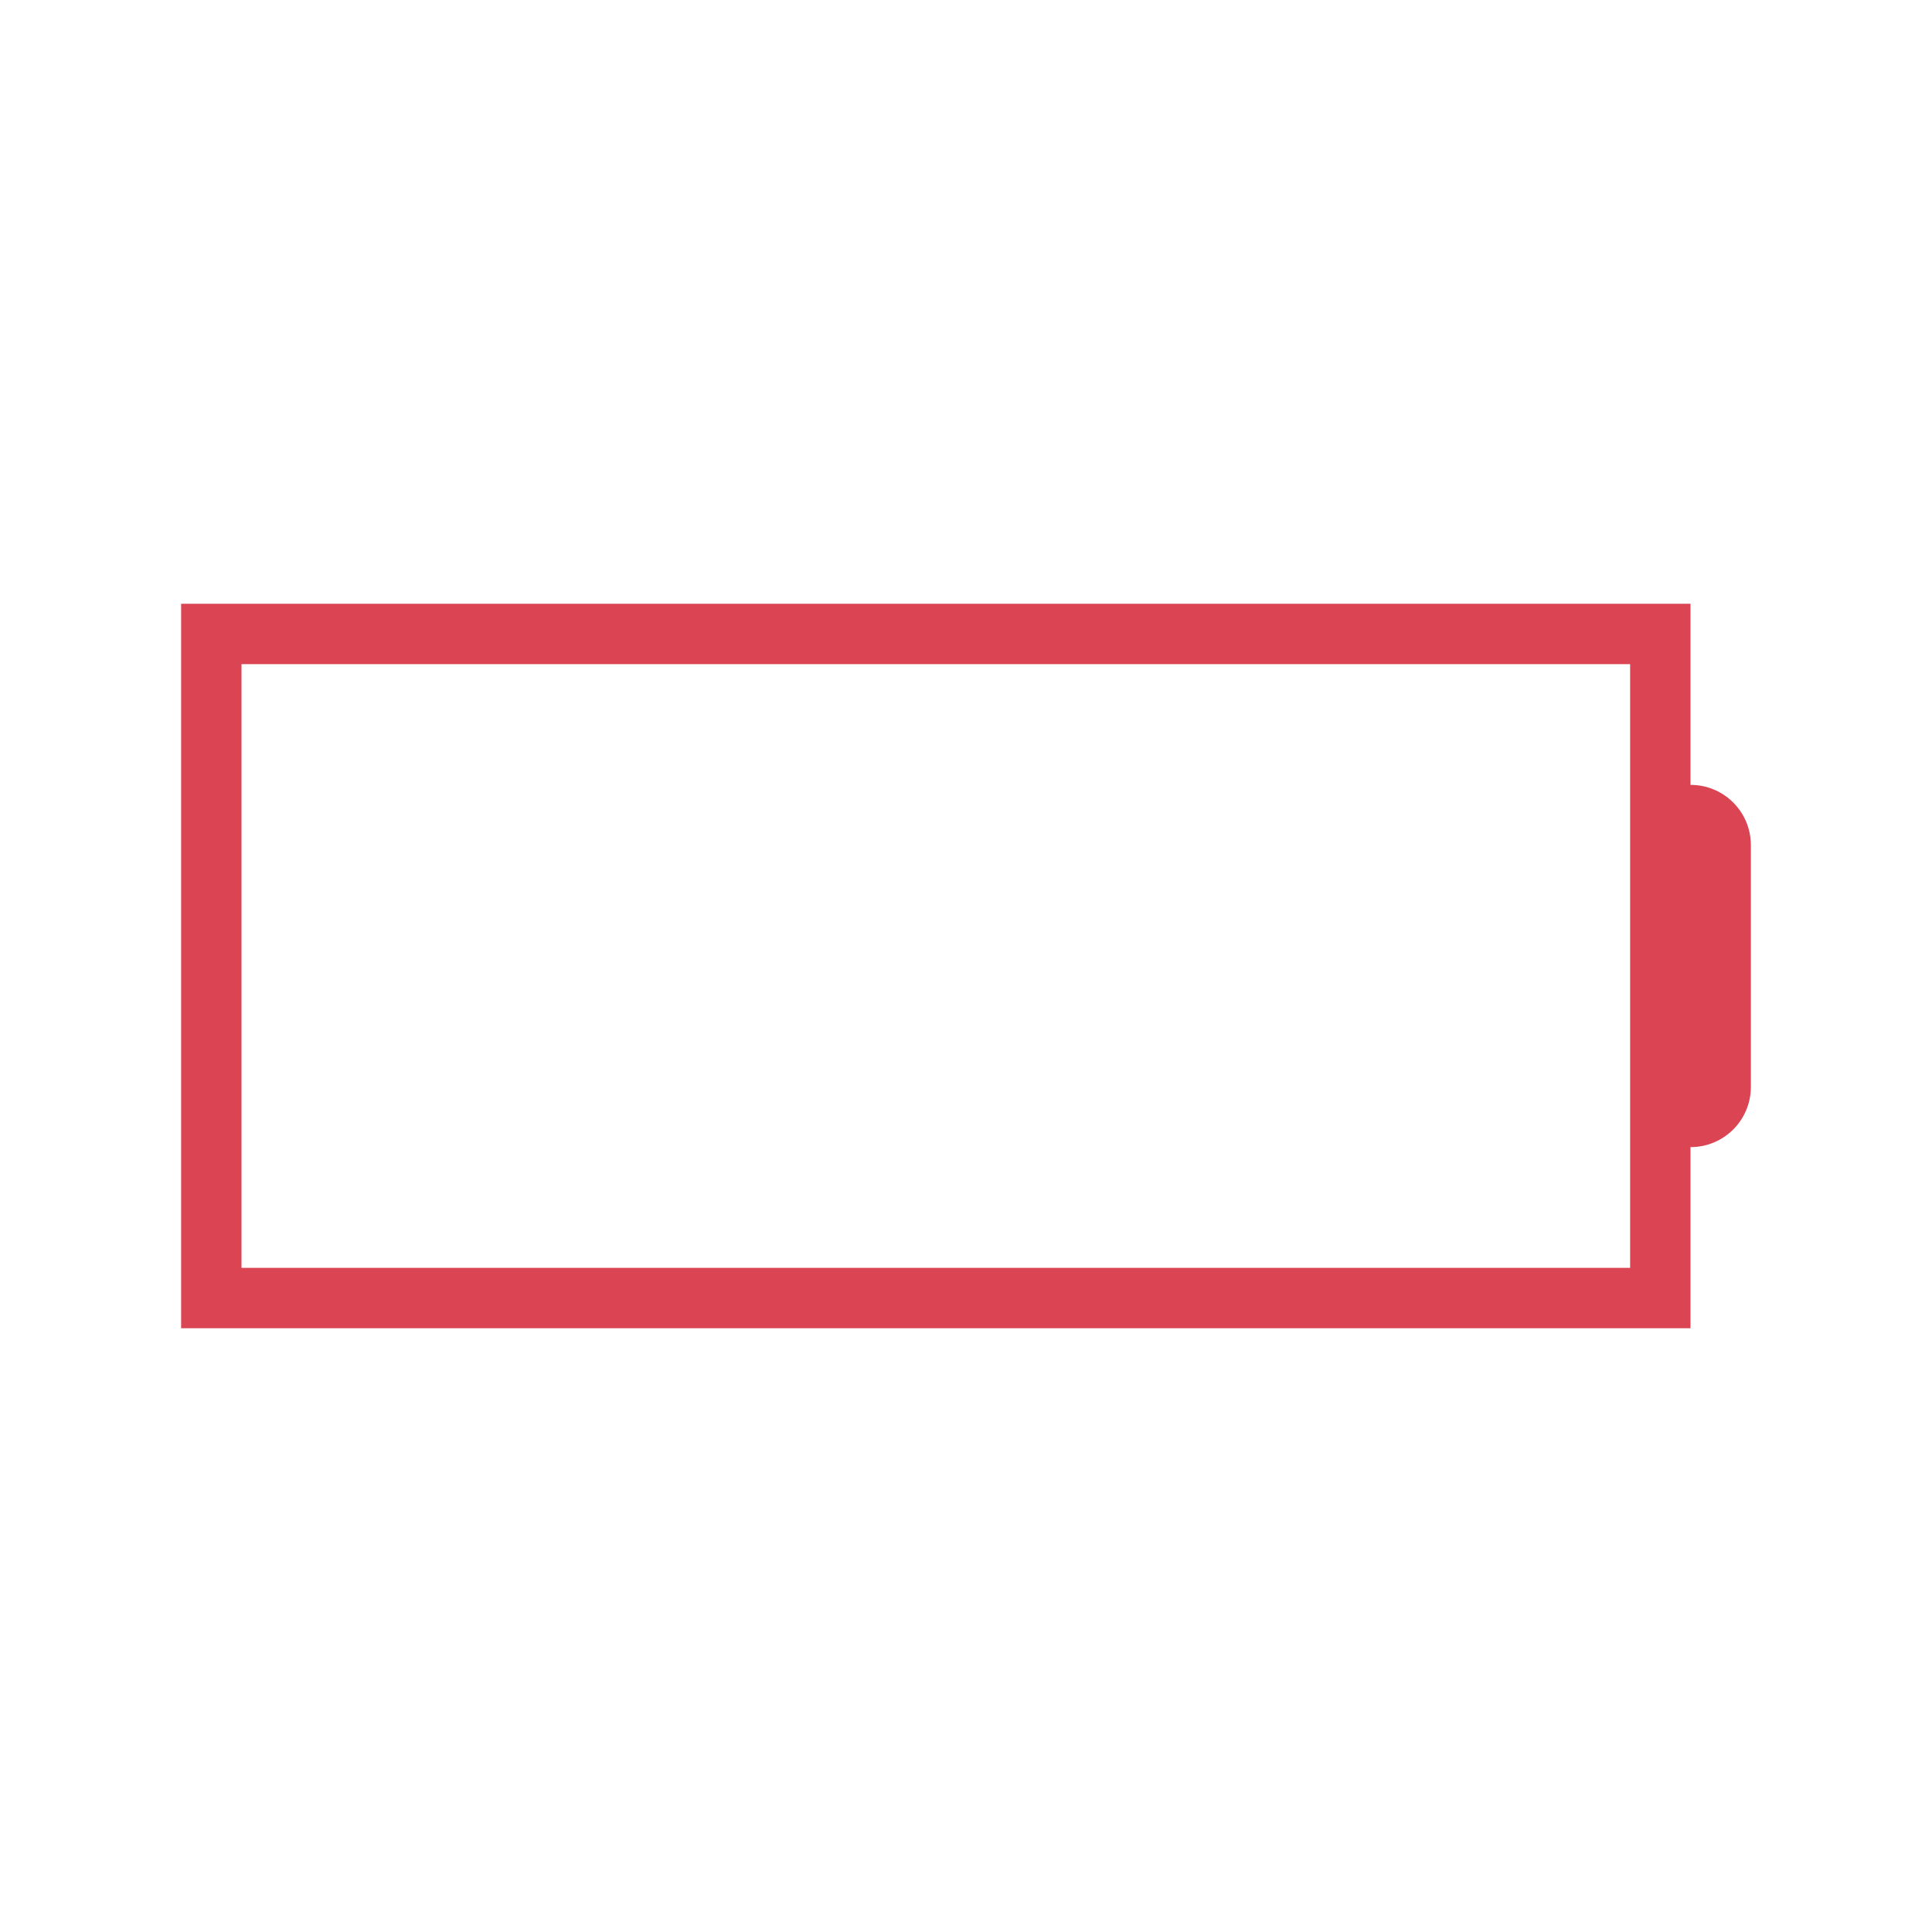
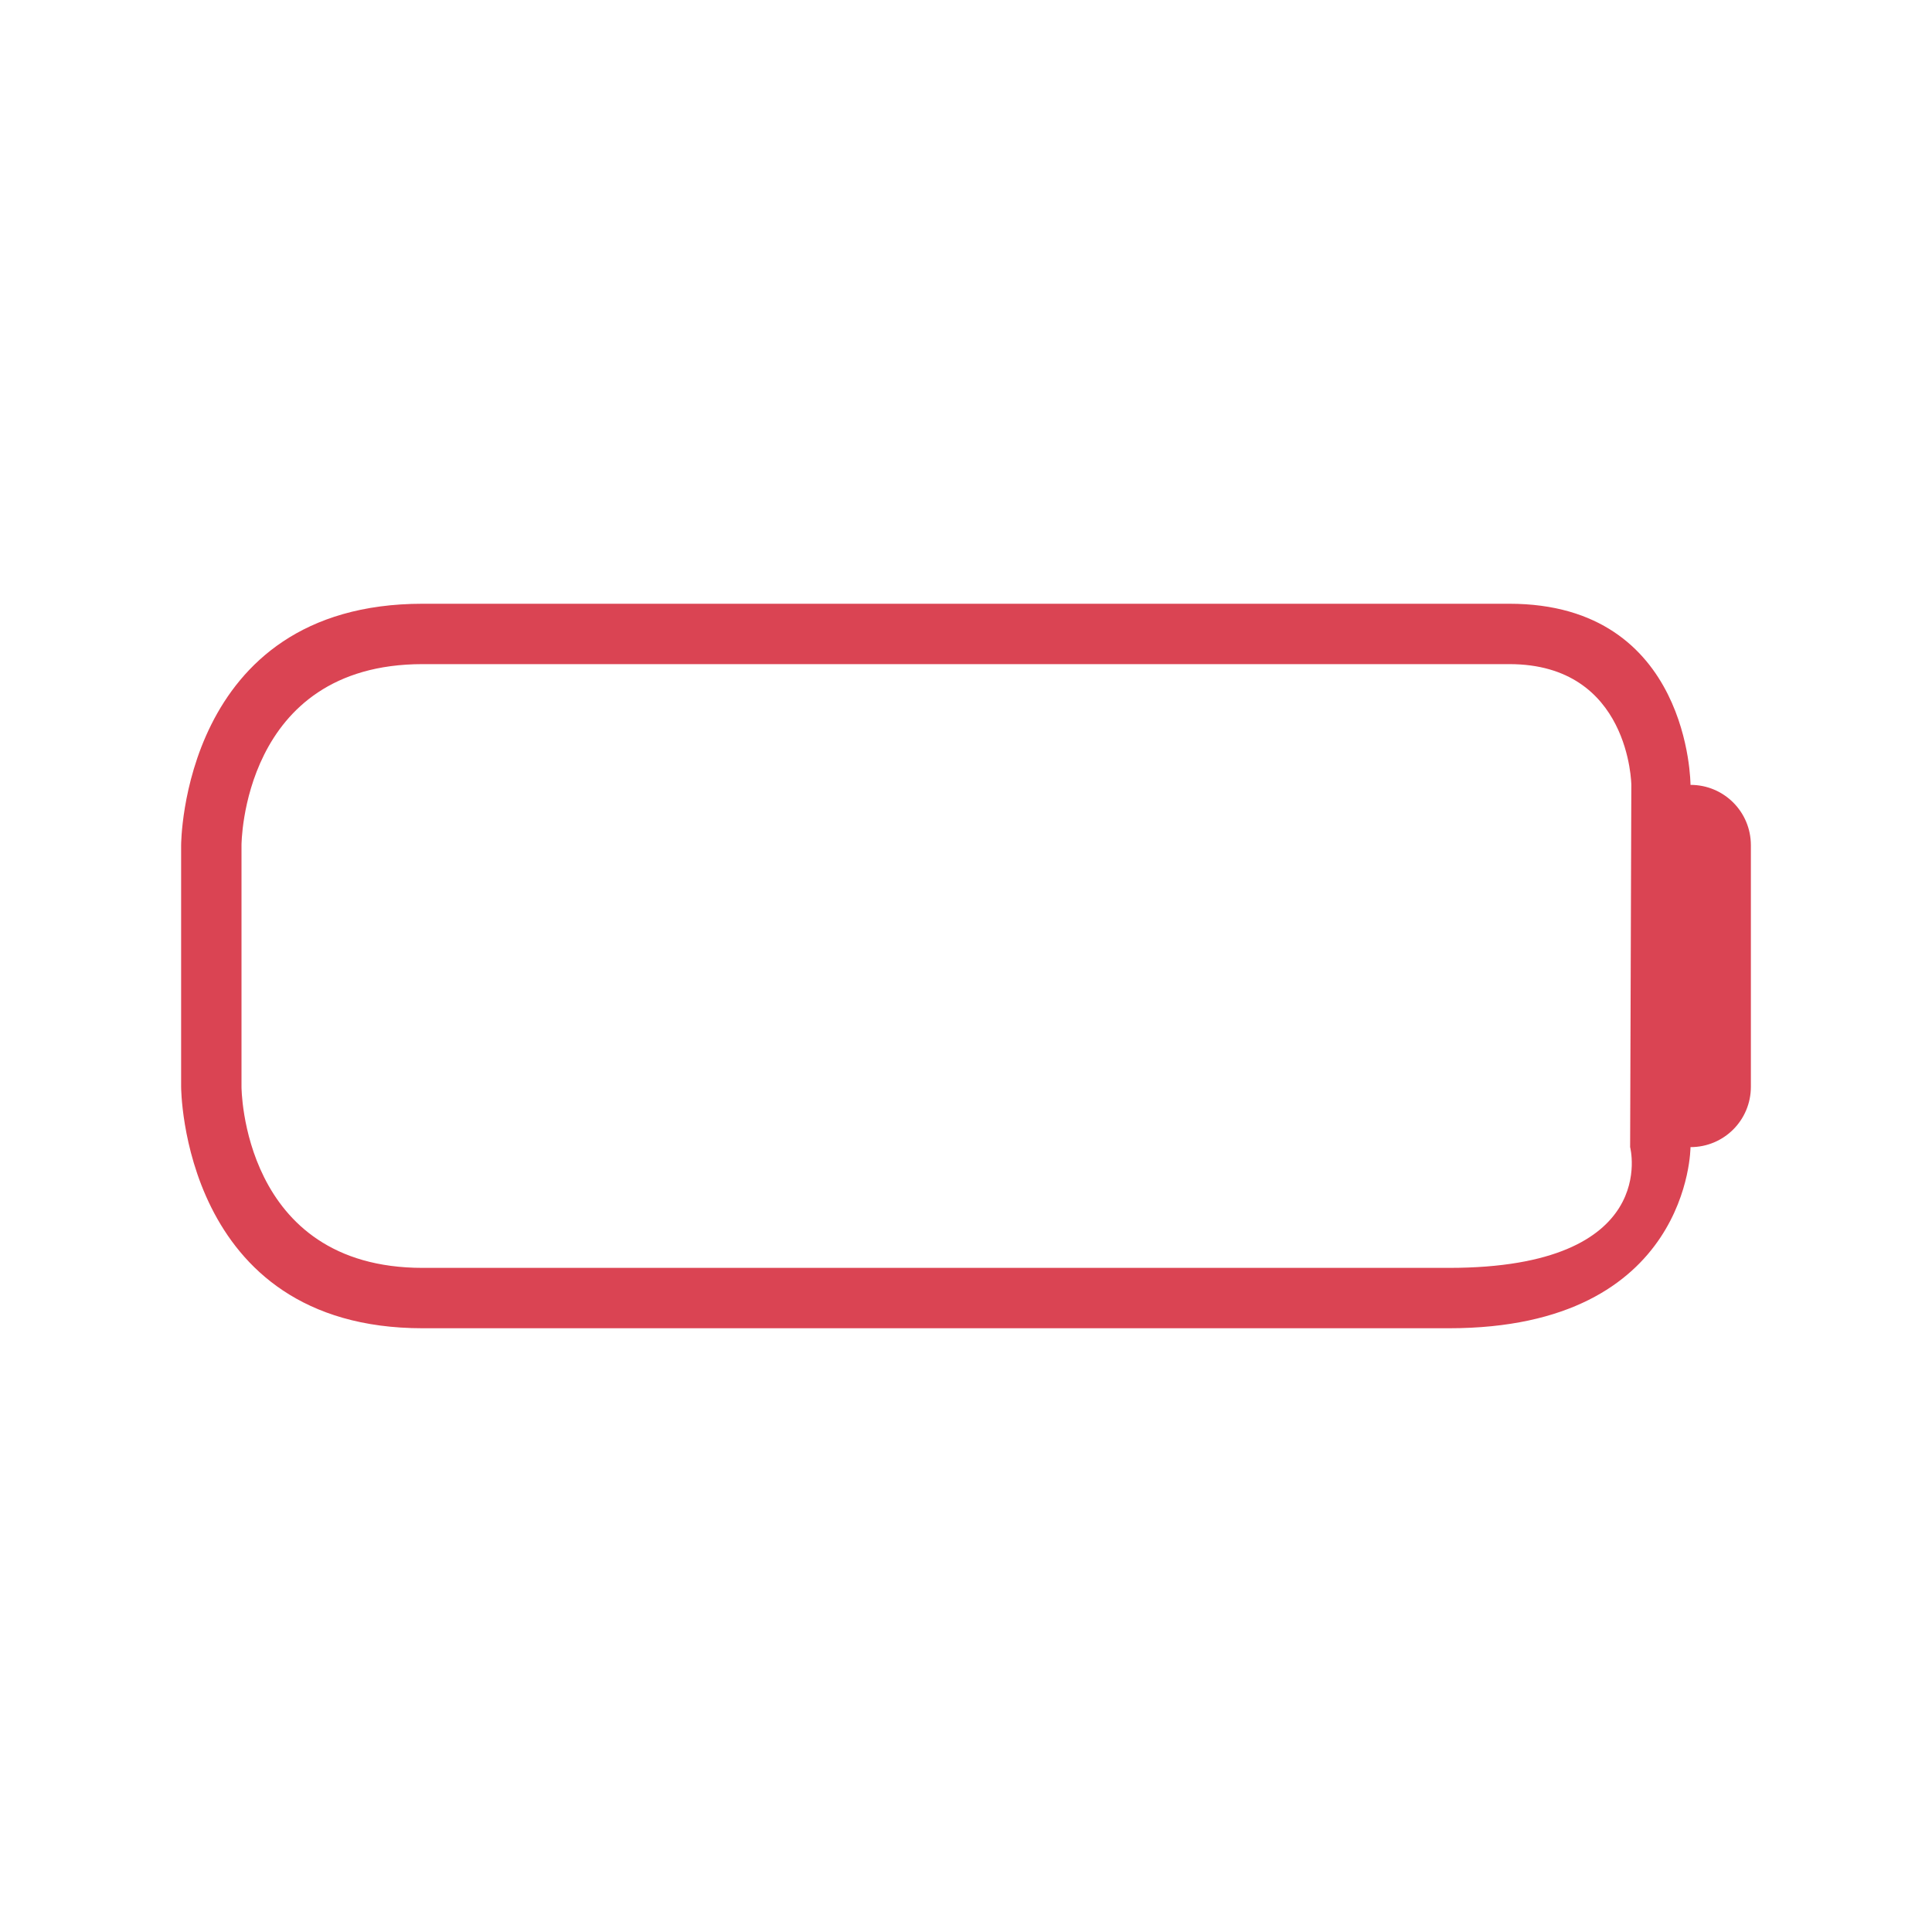
<svg xmlns="http://www.w3.org/2000/svg" height="32" width="32">
-   <style type="text/css" id="current-color-scheme">
-         .ColorScheme-NegativeText {
-             color:#da4453;
-         }
-     </style>
-   <path d="M3 10v12h25v-3c.554 0 1-.446 1-1v-4c0-.554-.446-1-1-1v-3zm1 1h23v10H4z" class="ColorScheme-NegativeText" fill="currentColor" />
+   <style type="text/css" id="current-color-scheme">.ColorScheme-NegativeText {color:#da4453;}</style>
+   <path d="m 3,14 v 4 c 0,0 0,4 4,4 4,0 13,0 17,0 4,0 4,-3 4,-3 0.554,0 1,-0.446 1,-1 v -4 c 0,-0.554 -0.446,-1 -1,-1 0,0 0,-3 -3,-3 -3,0 -14,0 -18,0 -4,0 -4,4 -4,4 z m 1,0 c 0,0 0,-3 3,-3 3,0 16,0 18,0 2,0 2.02,2 2.02,2 L 27,19 c 0,0 0.525,2 -3,2 -3.525,0 -14,0 -17,0 -3,0 -3,-3 -3,-3 z" class="ColorScheme-NegativeText" fill="currentColor" />
</svg>
